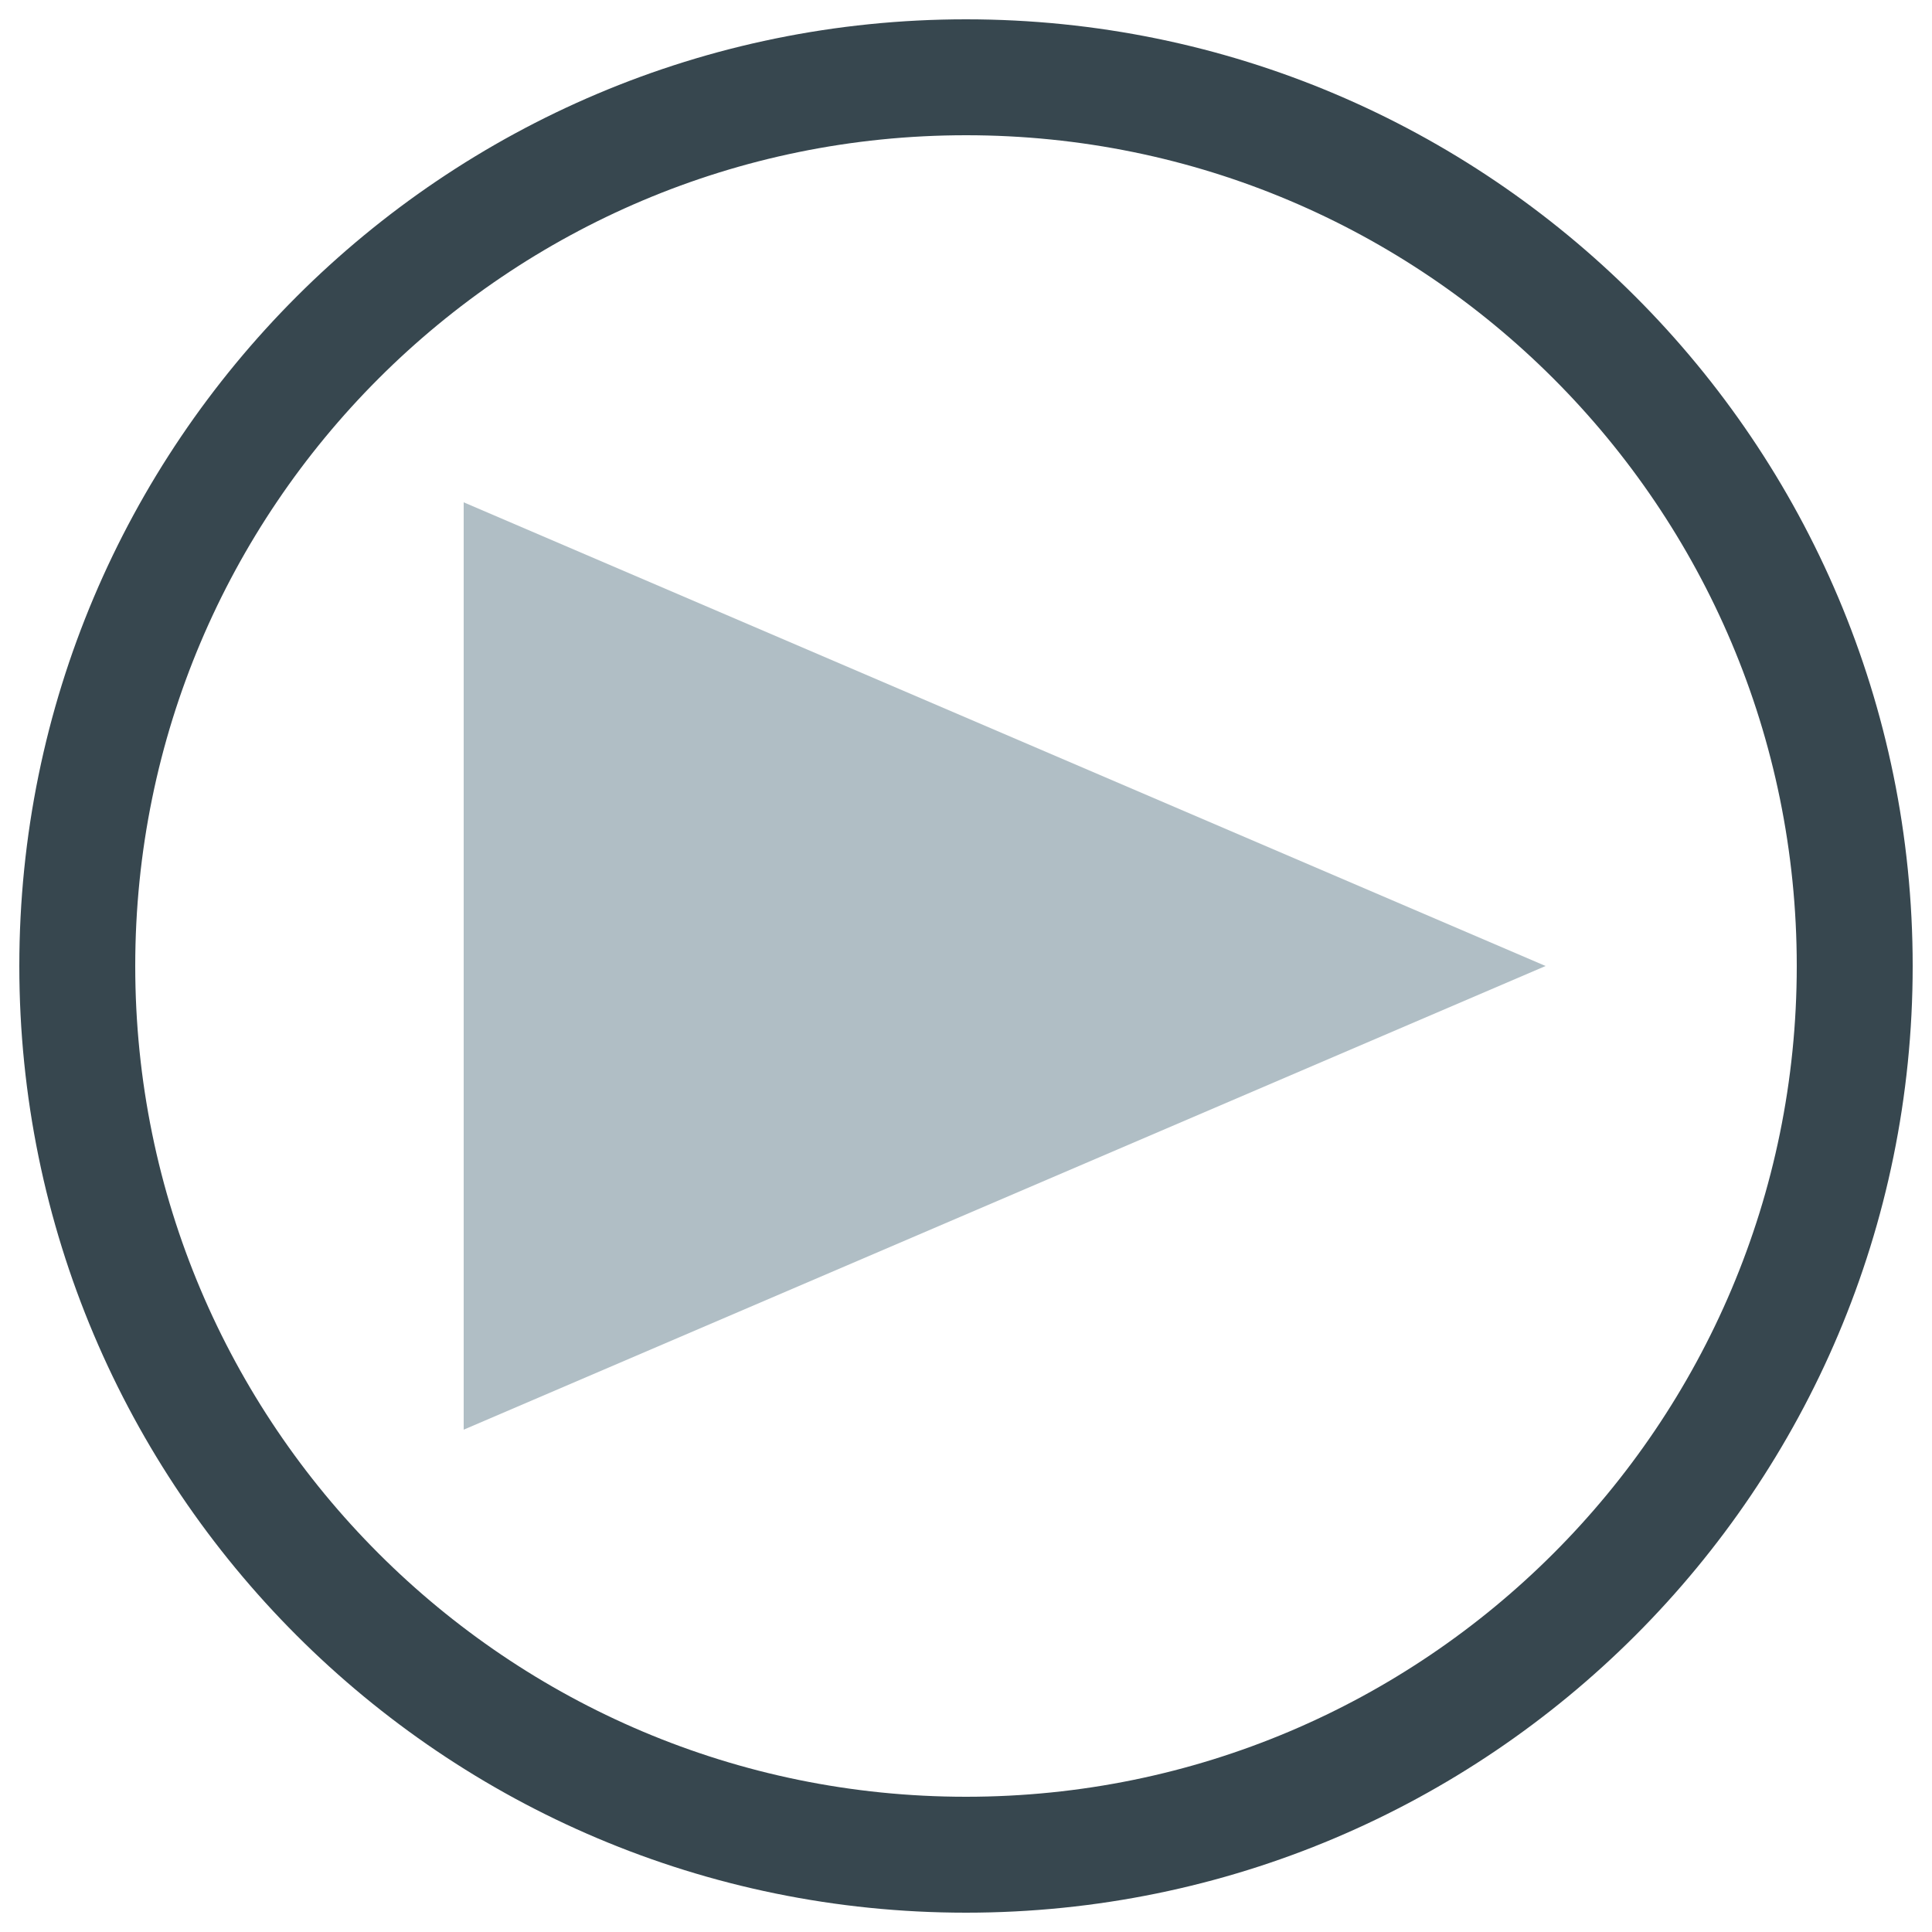
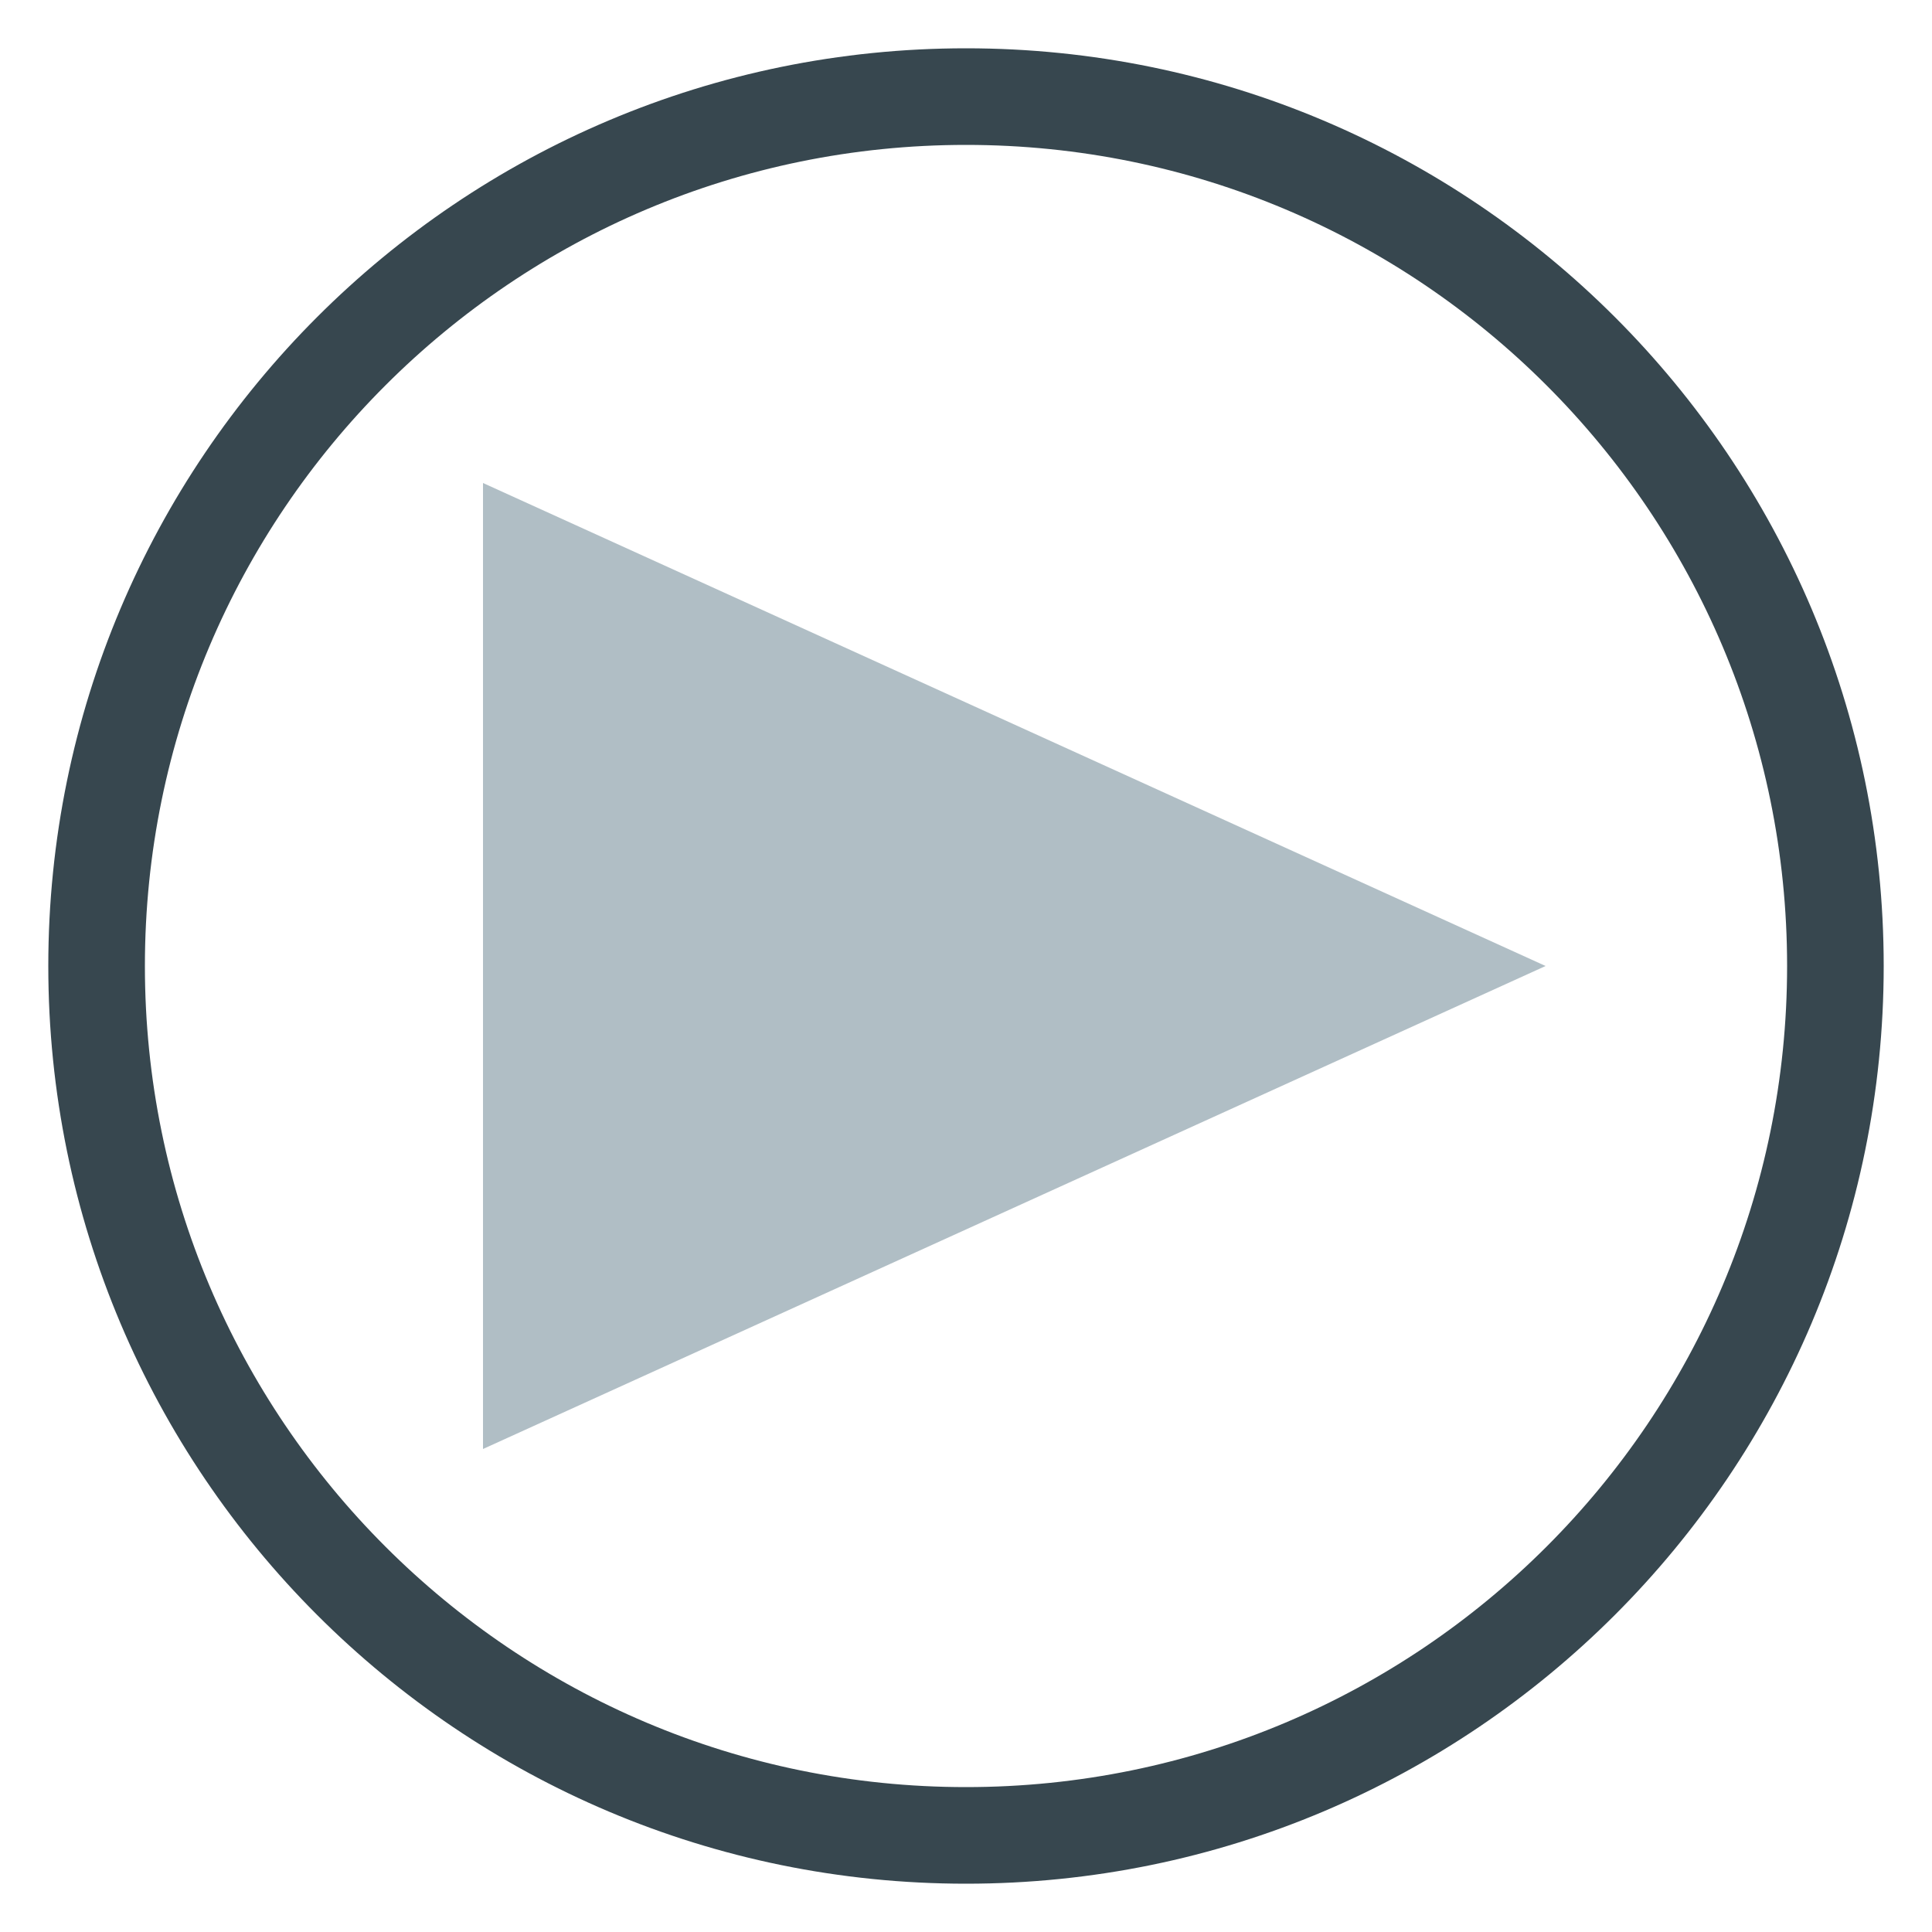
- <svg xmlns="http://www.w3.org/2000/svg" viewBox="0 0 50 50" preserveAspectRatio="none">
-   <circle cx="25" cy="25" r="23" stroke="#37474F" stroke-width="3" fill="none" />
-   <polygon points="12,13 12,37 40,25" fill="#B0BEC5" />
+ <svg xmlns="http://www.w3.org/2000/svg" viewBox="0 0 60 60" preserveAspectRatio="none">
+   <circle cx="30" cy="30" r="27" stroke="#37474F" stroke-width="3" fill="none" />
+   <polygon points="15,15 15,45 48,30" fill="#B0BEC5" />
</svg>
